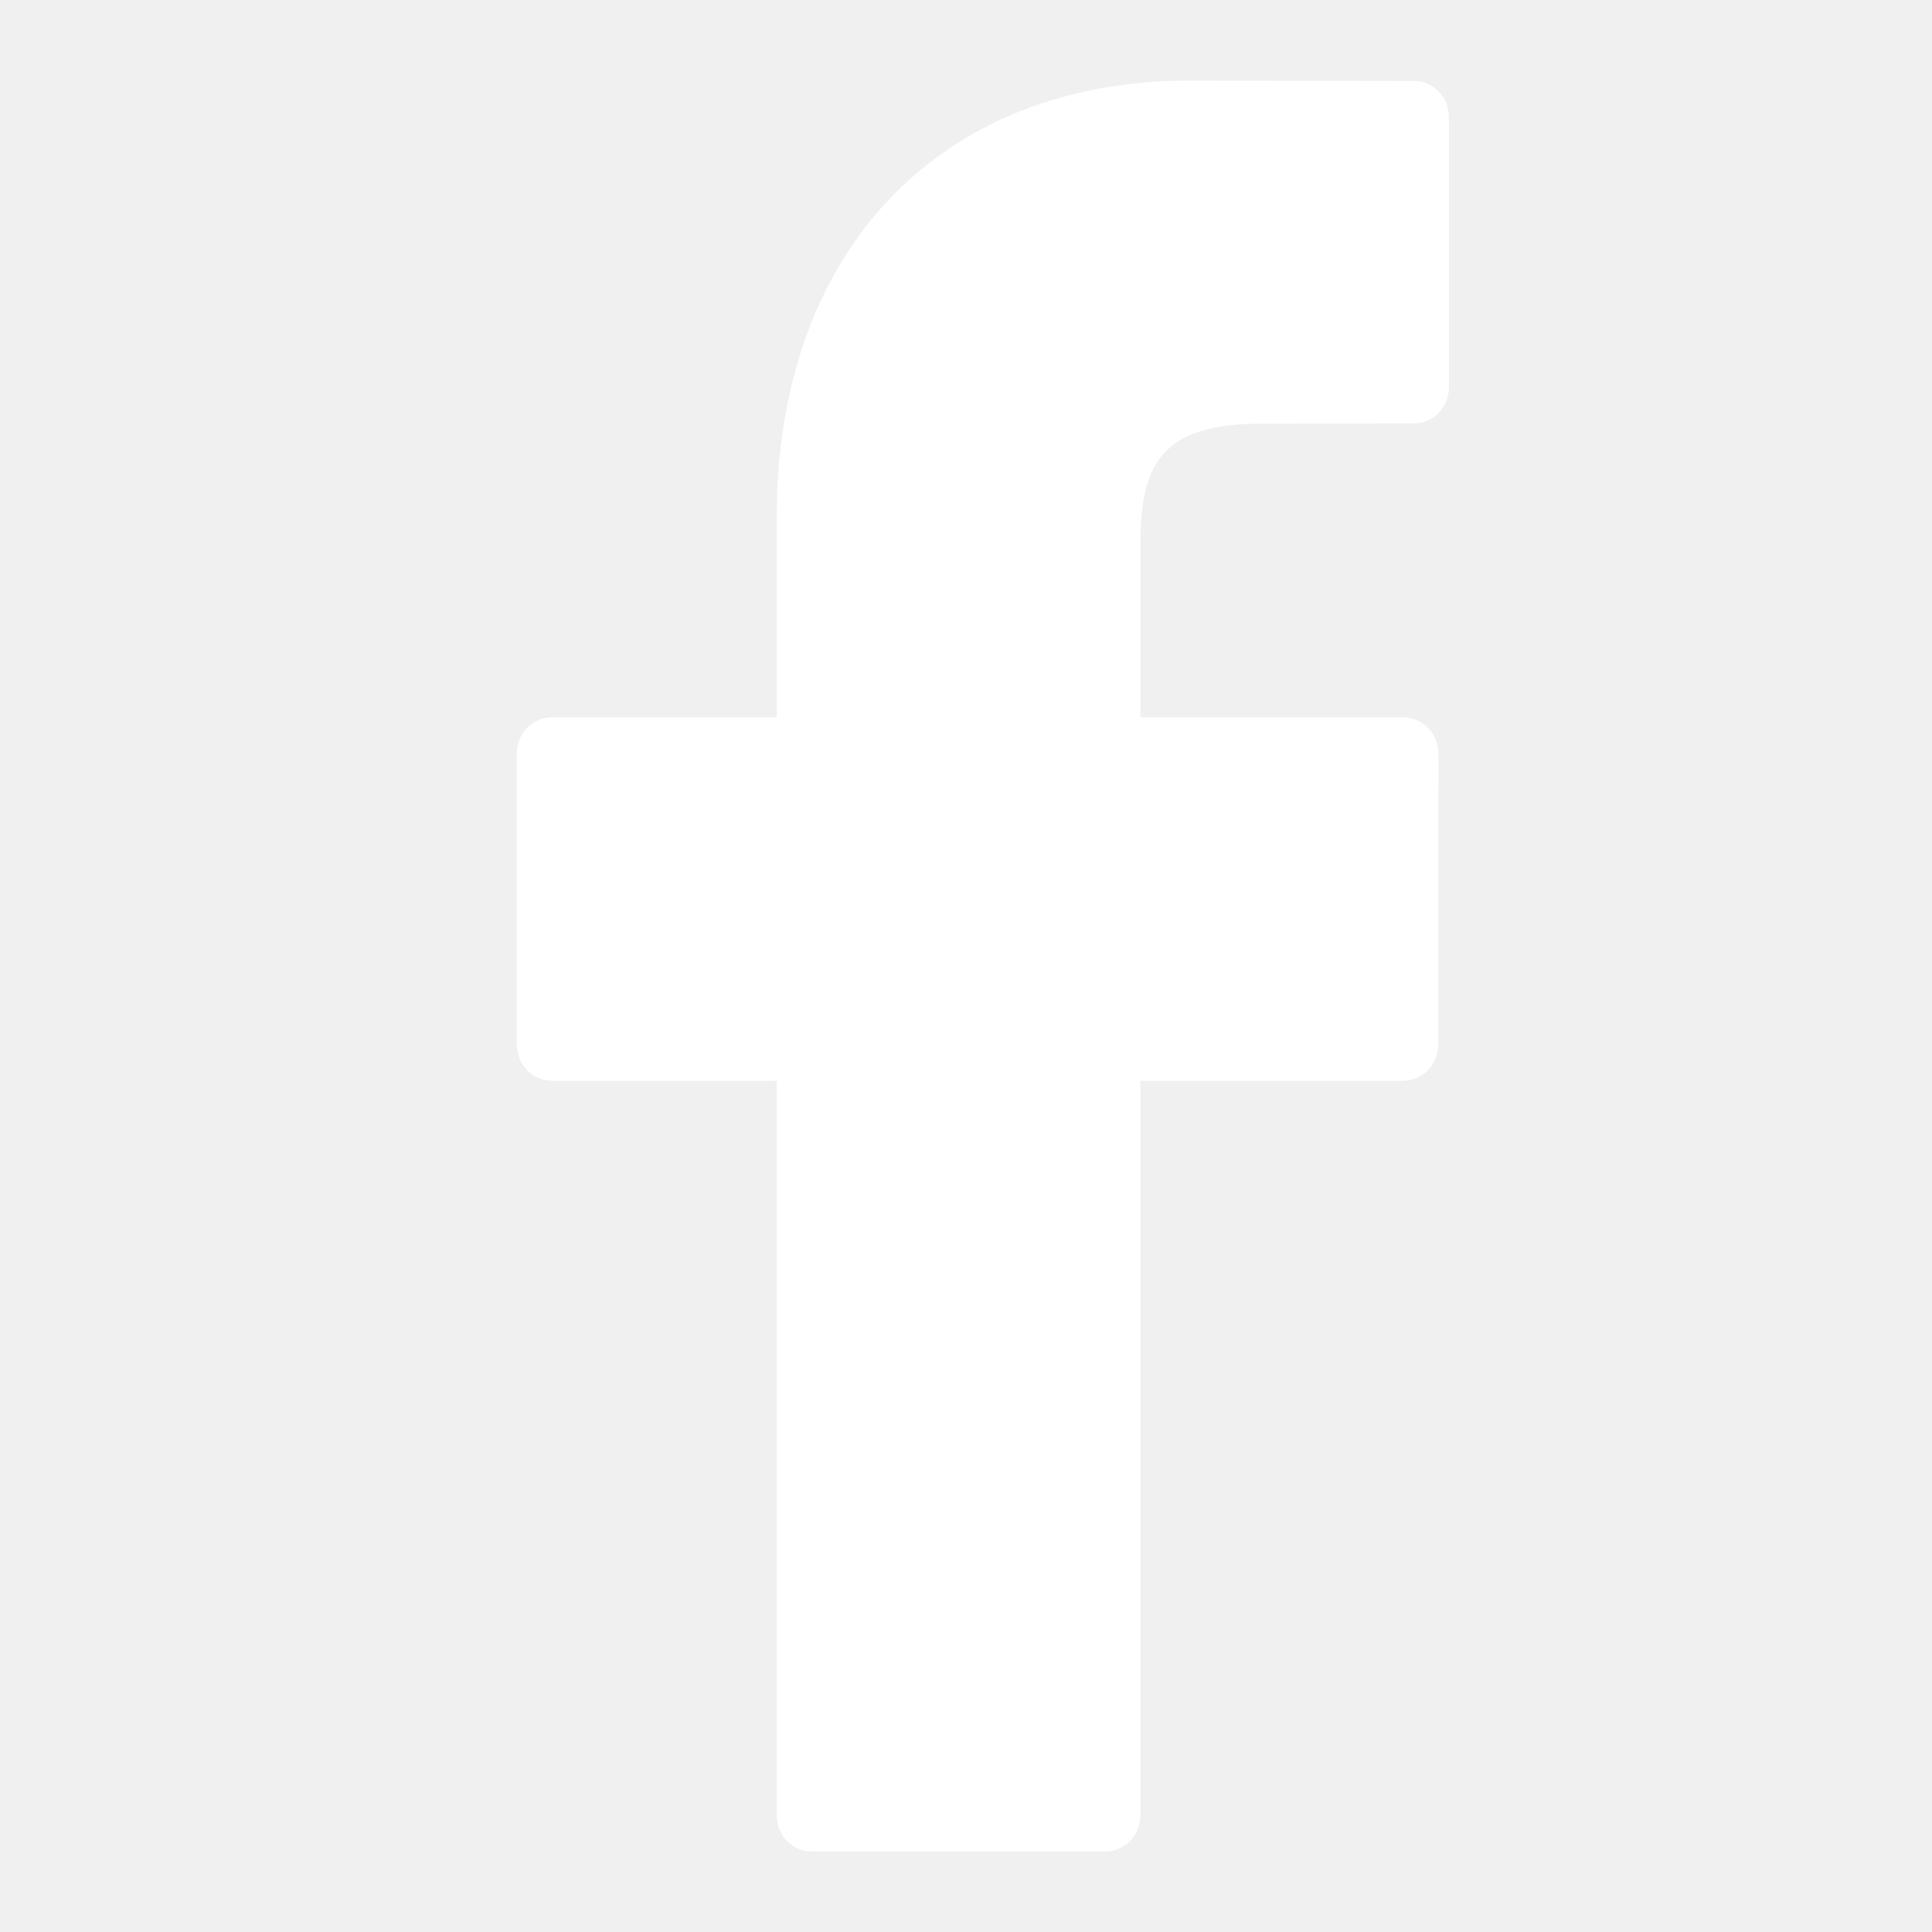
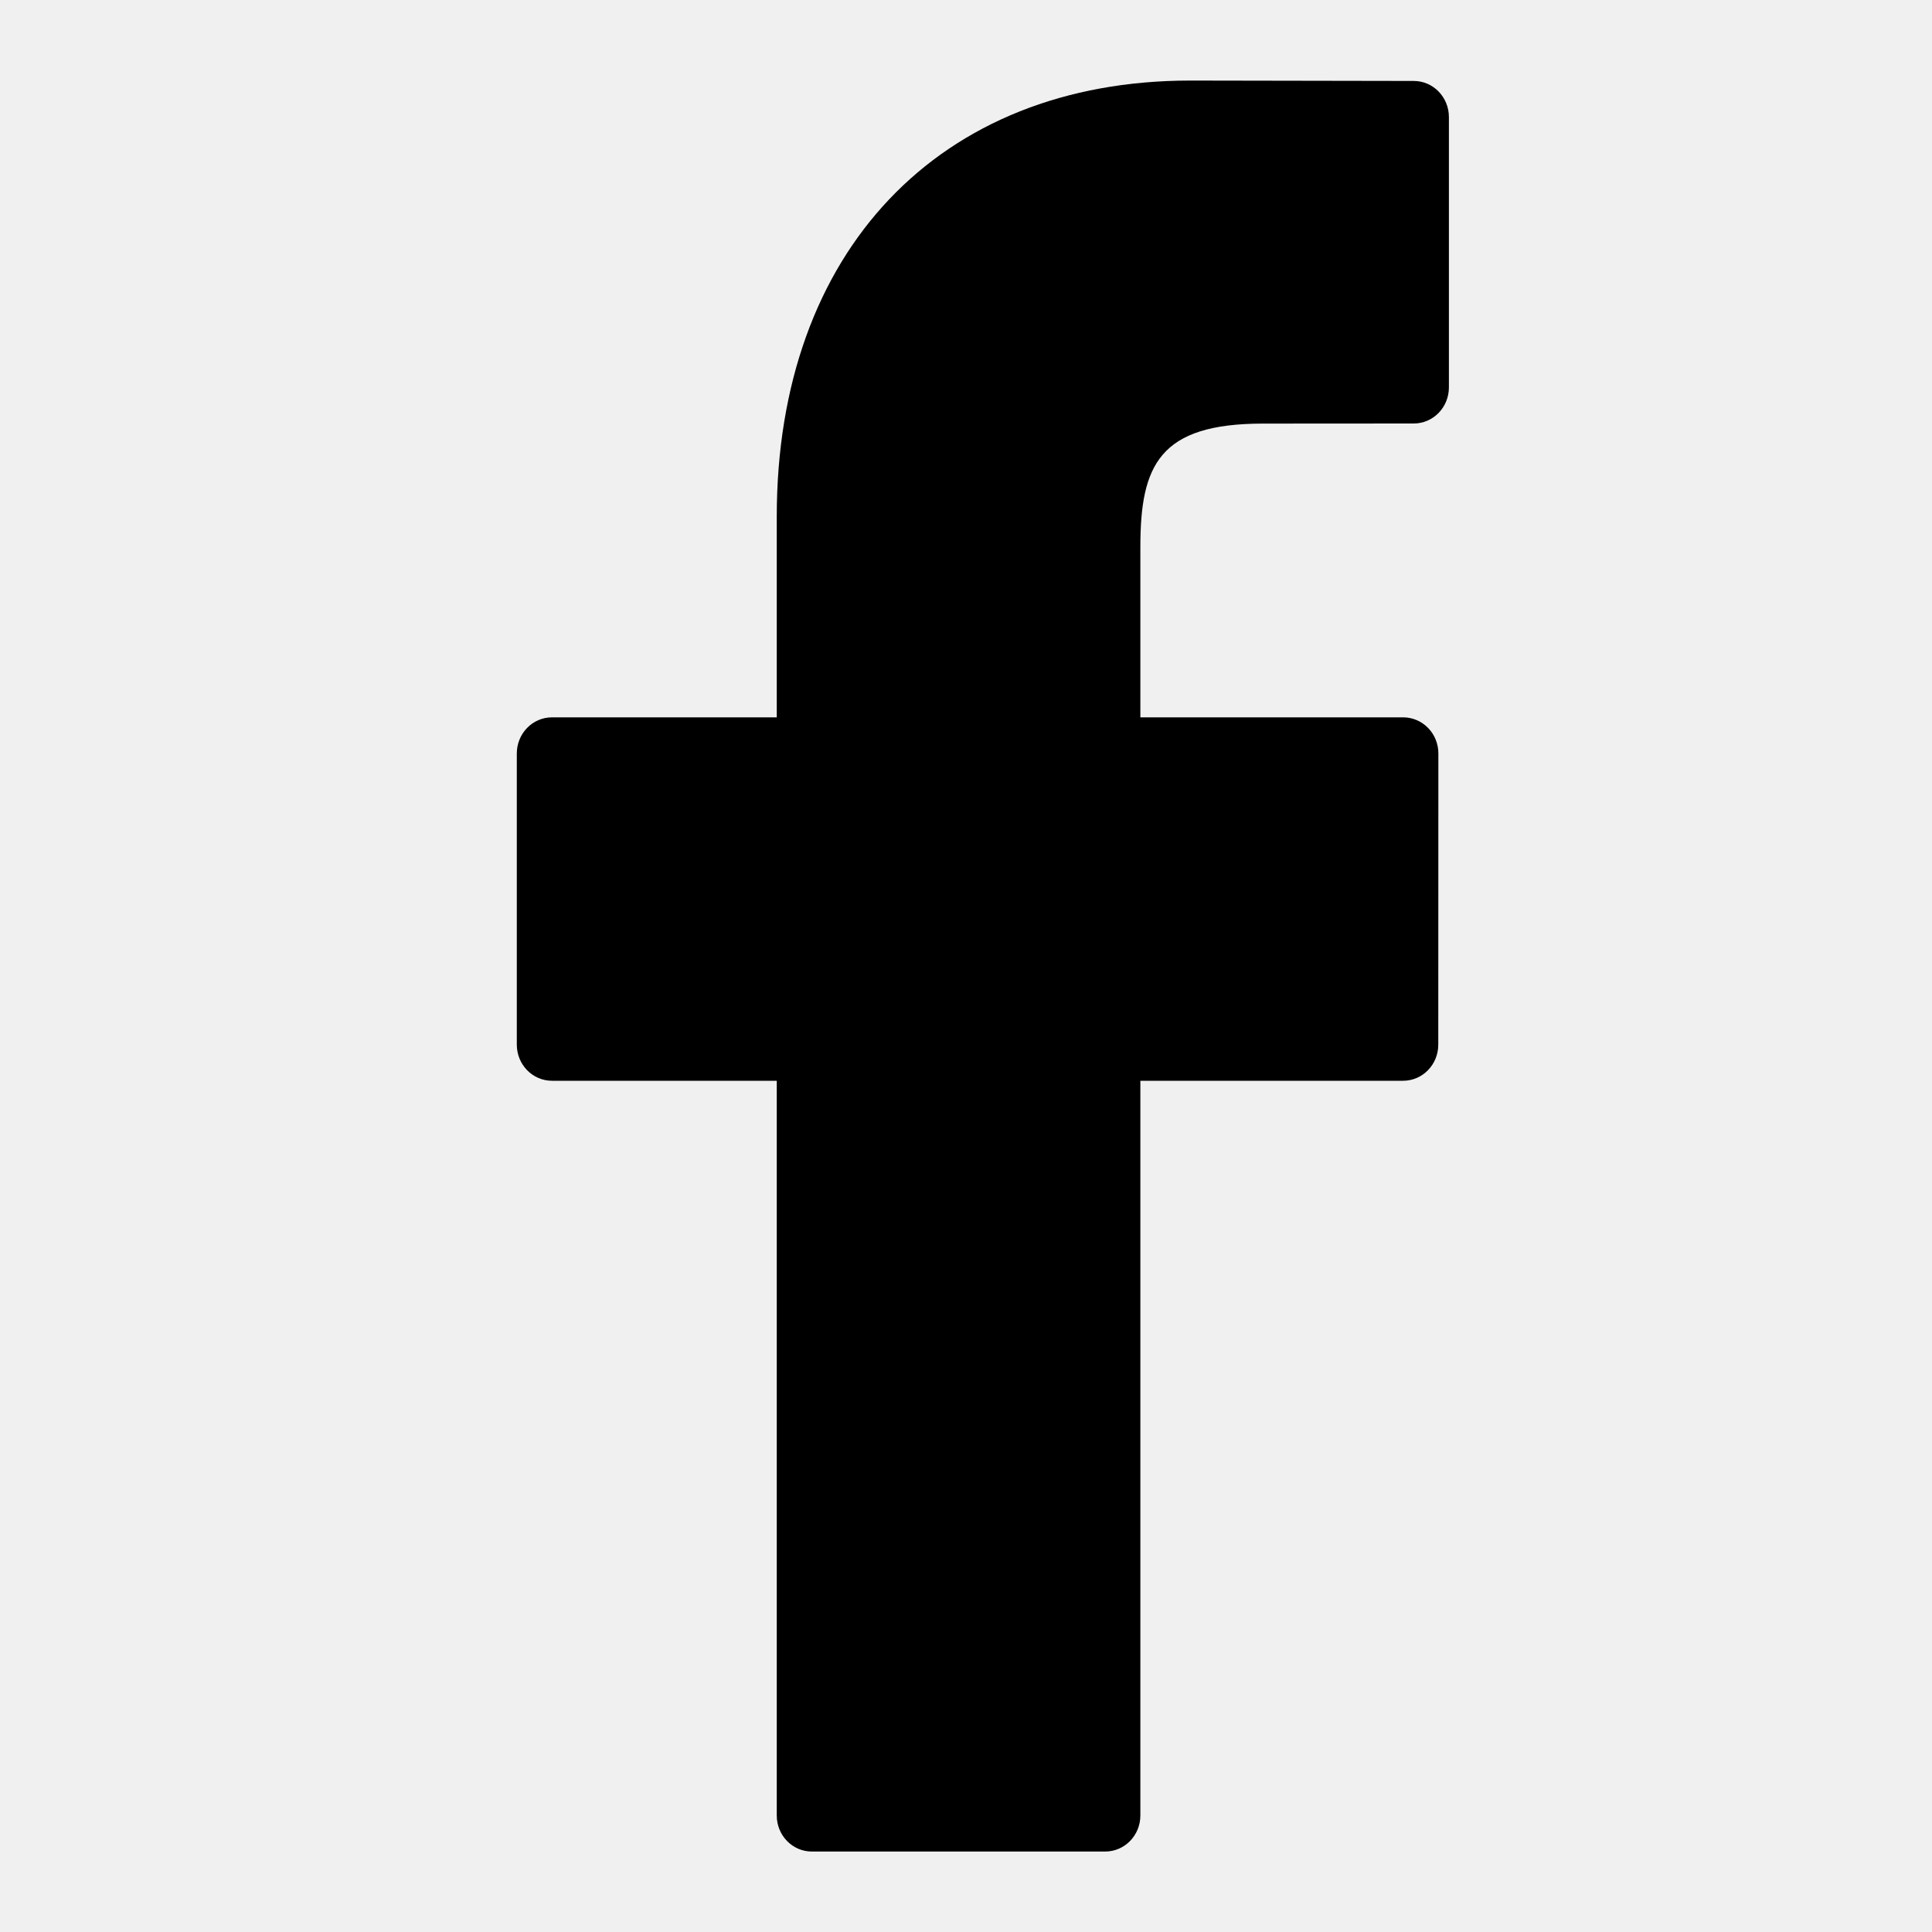
- <svg xmlns="http://www.w3.org/2000/svg" width="20" height="20" viewBox="0 0 20 20" fill="none">
-   <path d="M14.635 0.838L12.321 0.834C9.721 0.834 8.041 2.605 8.041 5.346V7.426H5.714C5.512 7.426 5.35 7.594 5.35 7.8V10.814C5.35 11.021 5.513 11.188 5.714 11.188H8.041V18.794C8.041 19 8.203 19.167 8.404 19.167H11.441C11.642 19.167 11.805 19 11.805 18.794V11.188H14.525C14.726 11.188 14.889 11.021 14.889 10.814L14.89 7.8C14.89 7.701 14.852 7.606 14.784 7.536C14.716 7.466 14.623 7.426 14.526 7.426H11.805V5.663C11.805 4.815 12.001 4.385 13.076 4.385L14.635 4.384C14.836 4.384 14.999 4.217 14.999 4.01V1.212C14.999 1.005 14.836 0.838 14.635 0.838Z" fill="white" />
+ <svg xmlns="http://www.w3.org/2000/svg" width="20" height="20" viewBox="0 0 20 20">
+   <path d="M14.635 0.838L12.321 0.834C9.721 0.834 8.041 2.605 8.041 5.346V7.426H5.714C5.512 7.426 5.35 7.594 5.35 7.8V10.814C5.35 11.021 5.513 11.188 5.714 11.188H8.041V18.794C8.041 19 8.203 19.167 8.404 19.167H11.441C11.642 19.167 11.805 19 11.805 18.794V11.188H14.525C14.726 11.188 14.889 11.021 14.889 10.814L14.89 7.8C14.89 7.701 14.852 7.606 14.784 7.536C14.716 7.466 14.623 7.426 14.526 7.426H11.805V5.663C11.805 4.815 12.001 4.385 13.076 4.385L14.635 4.384C14.836 4.384 14.999 4.217 14.999 4.01V1.212C14.999 1.005 14.836 0.838 14.635 0.838Z" />
</svg>
